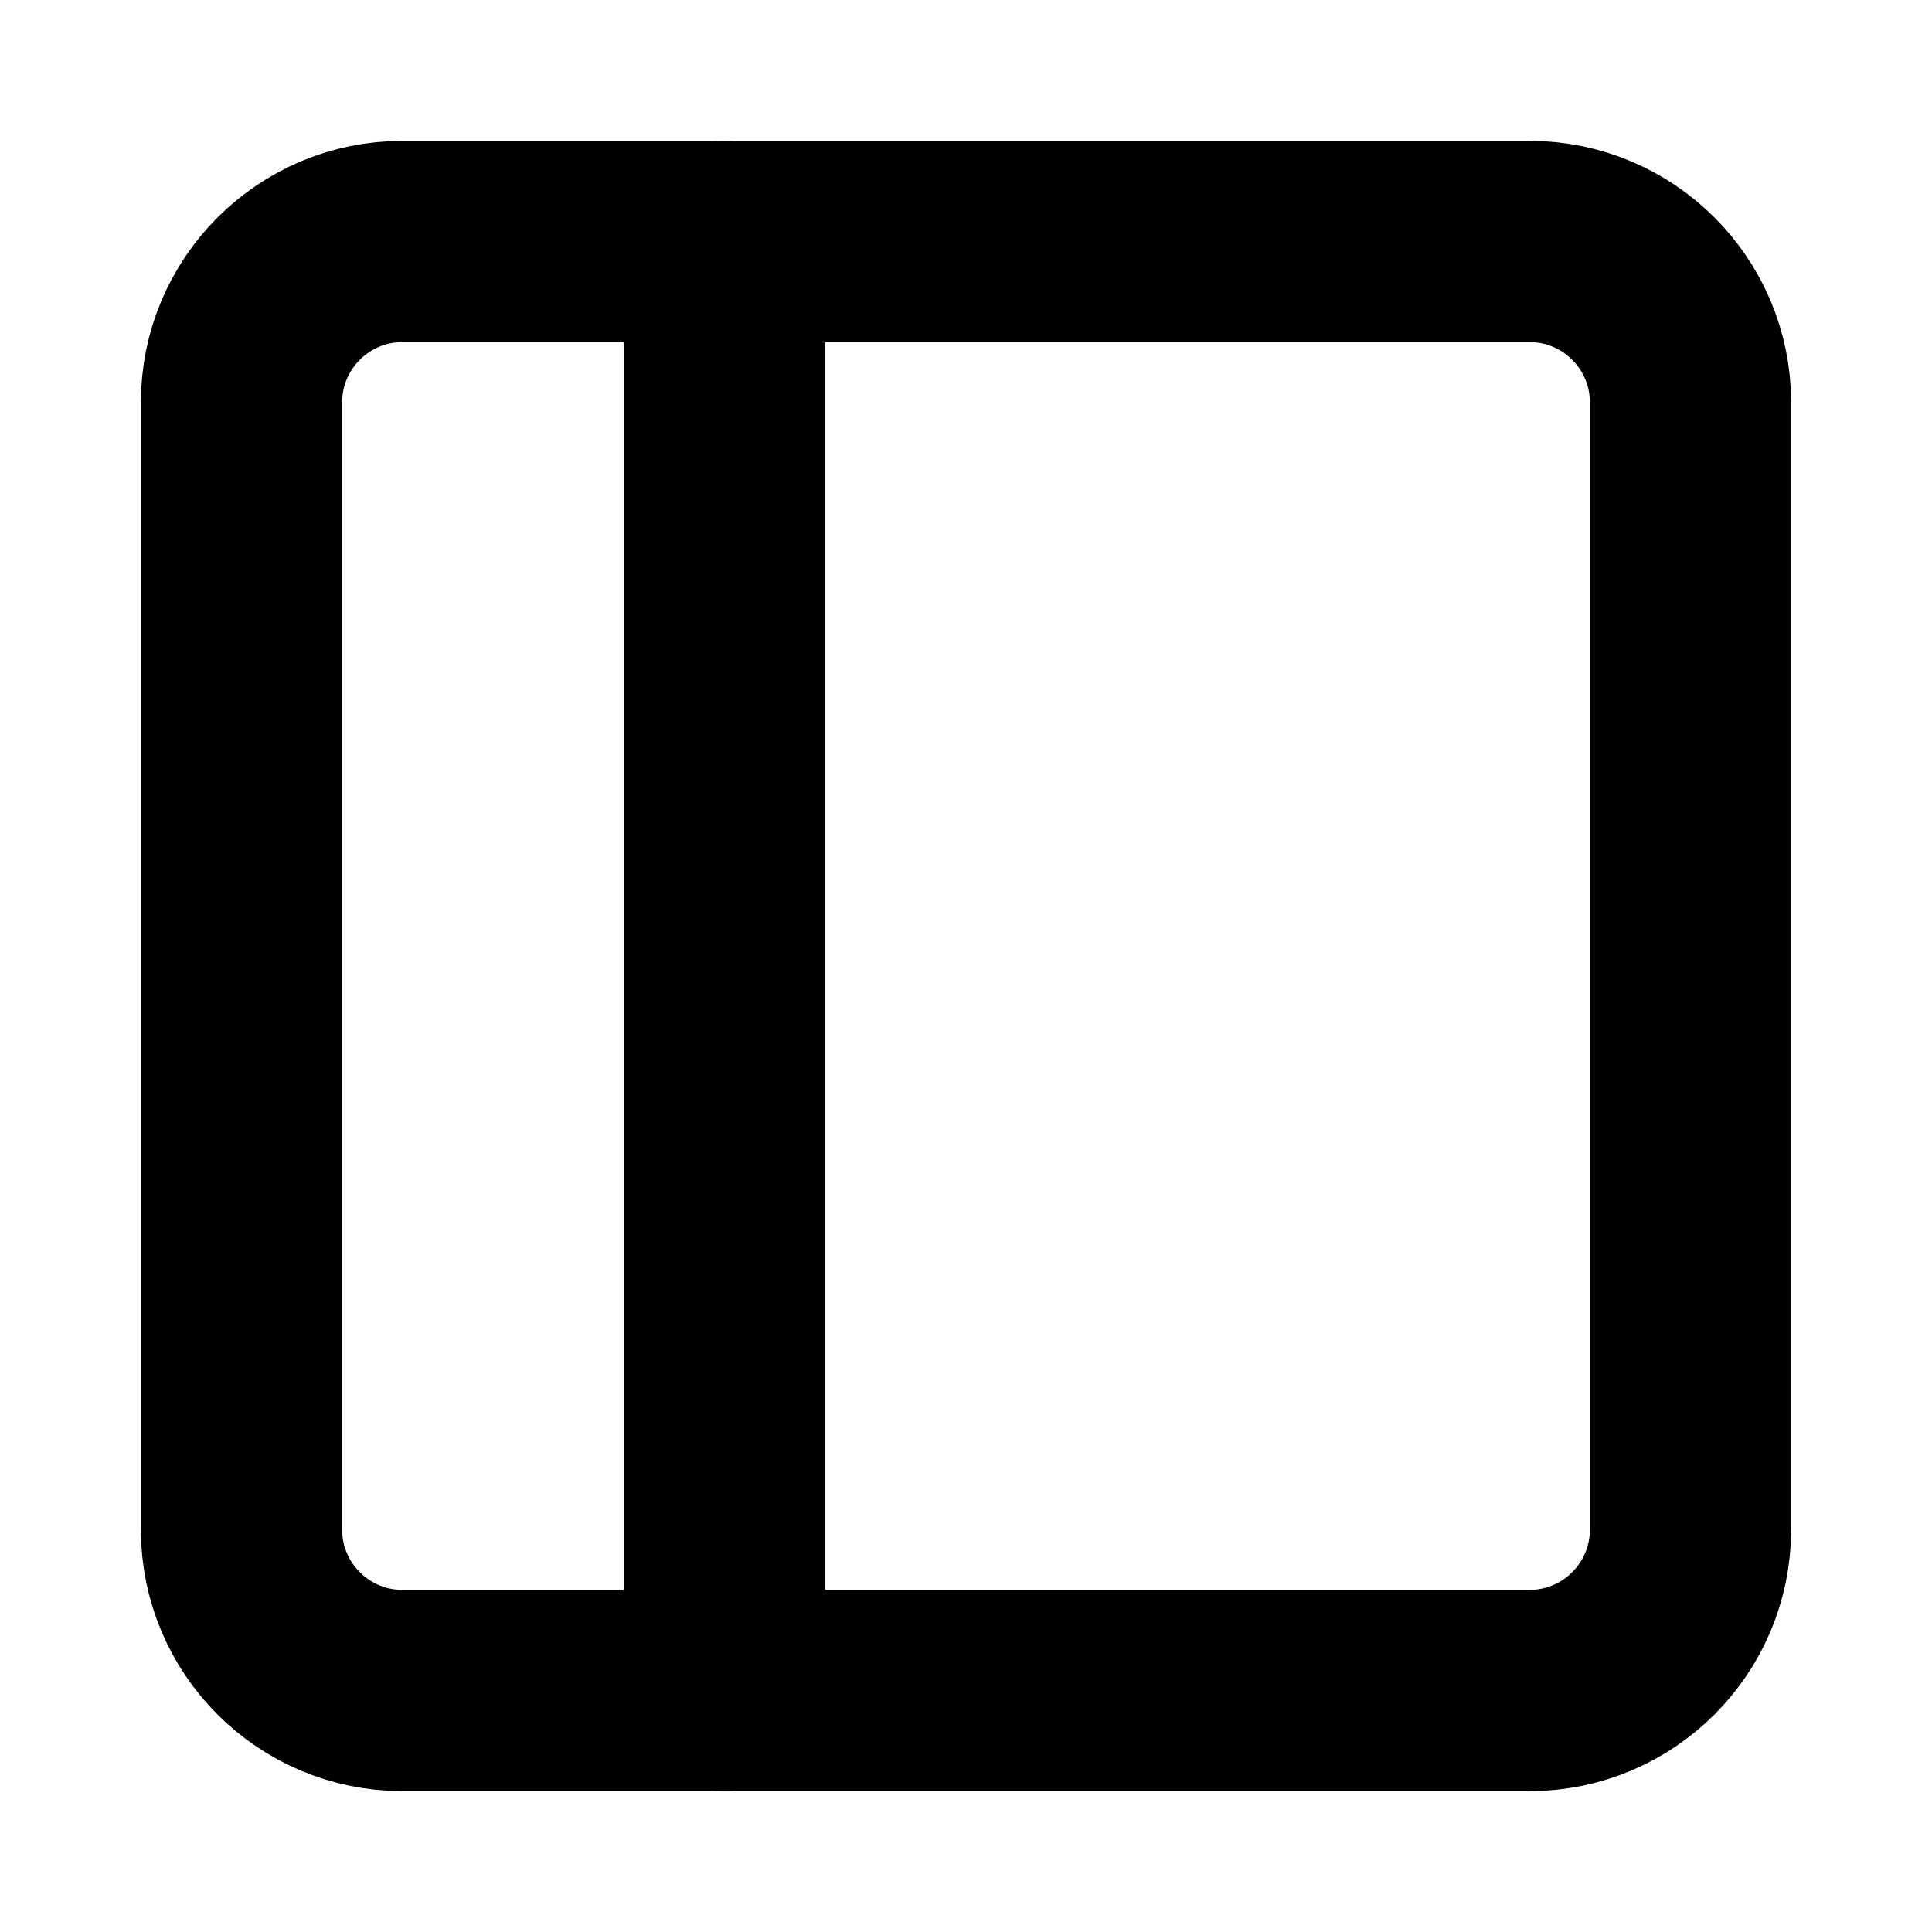
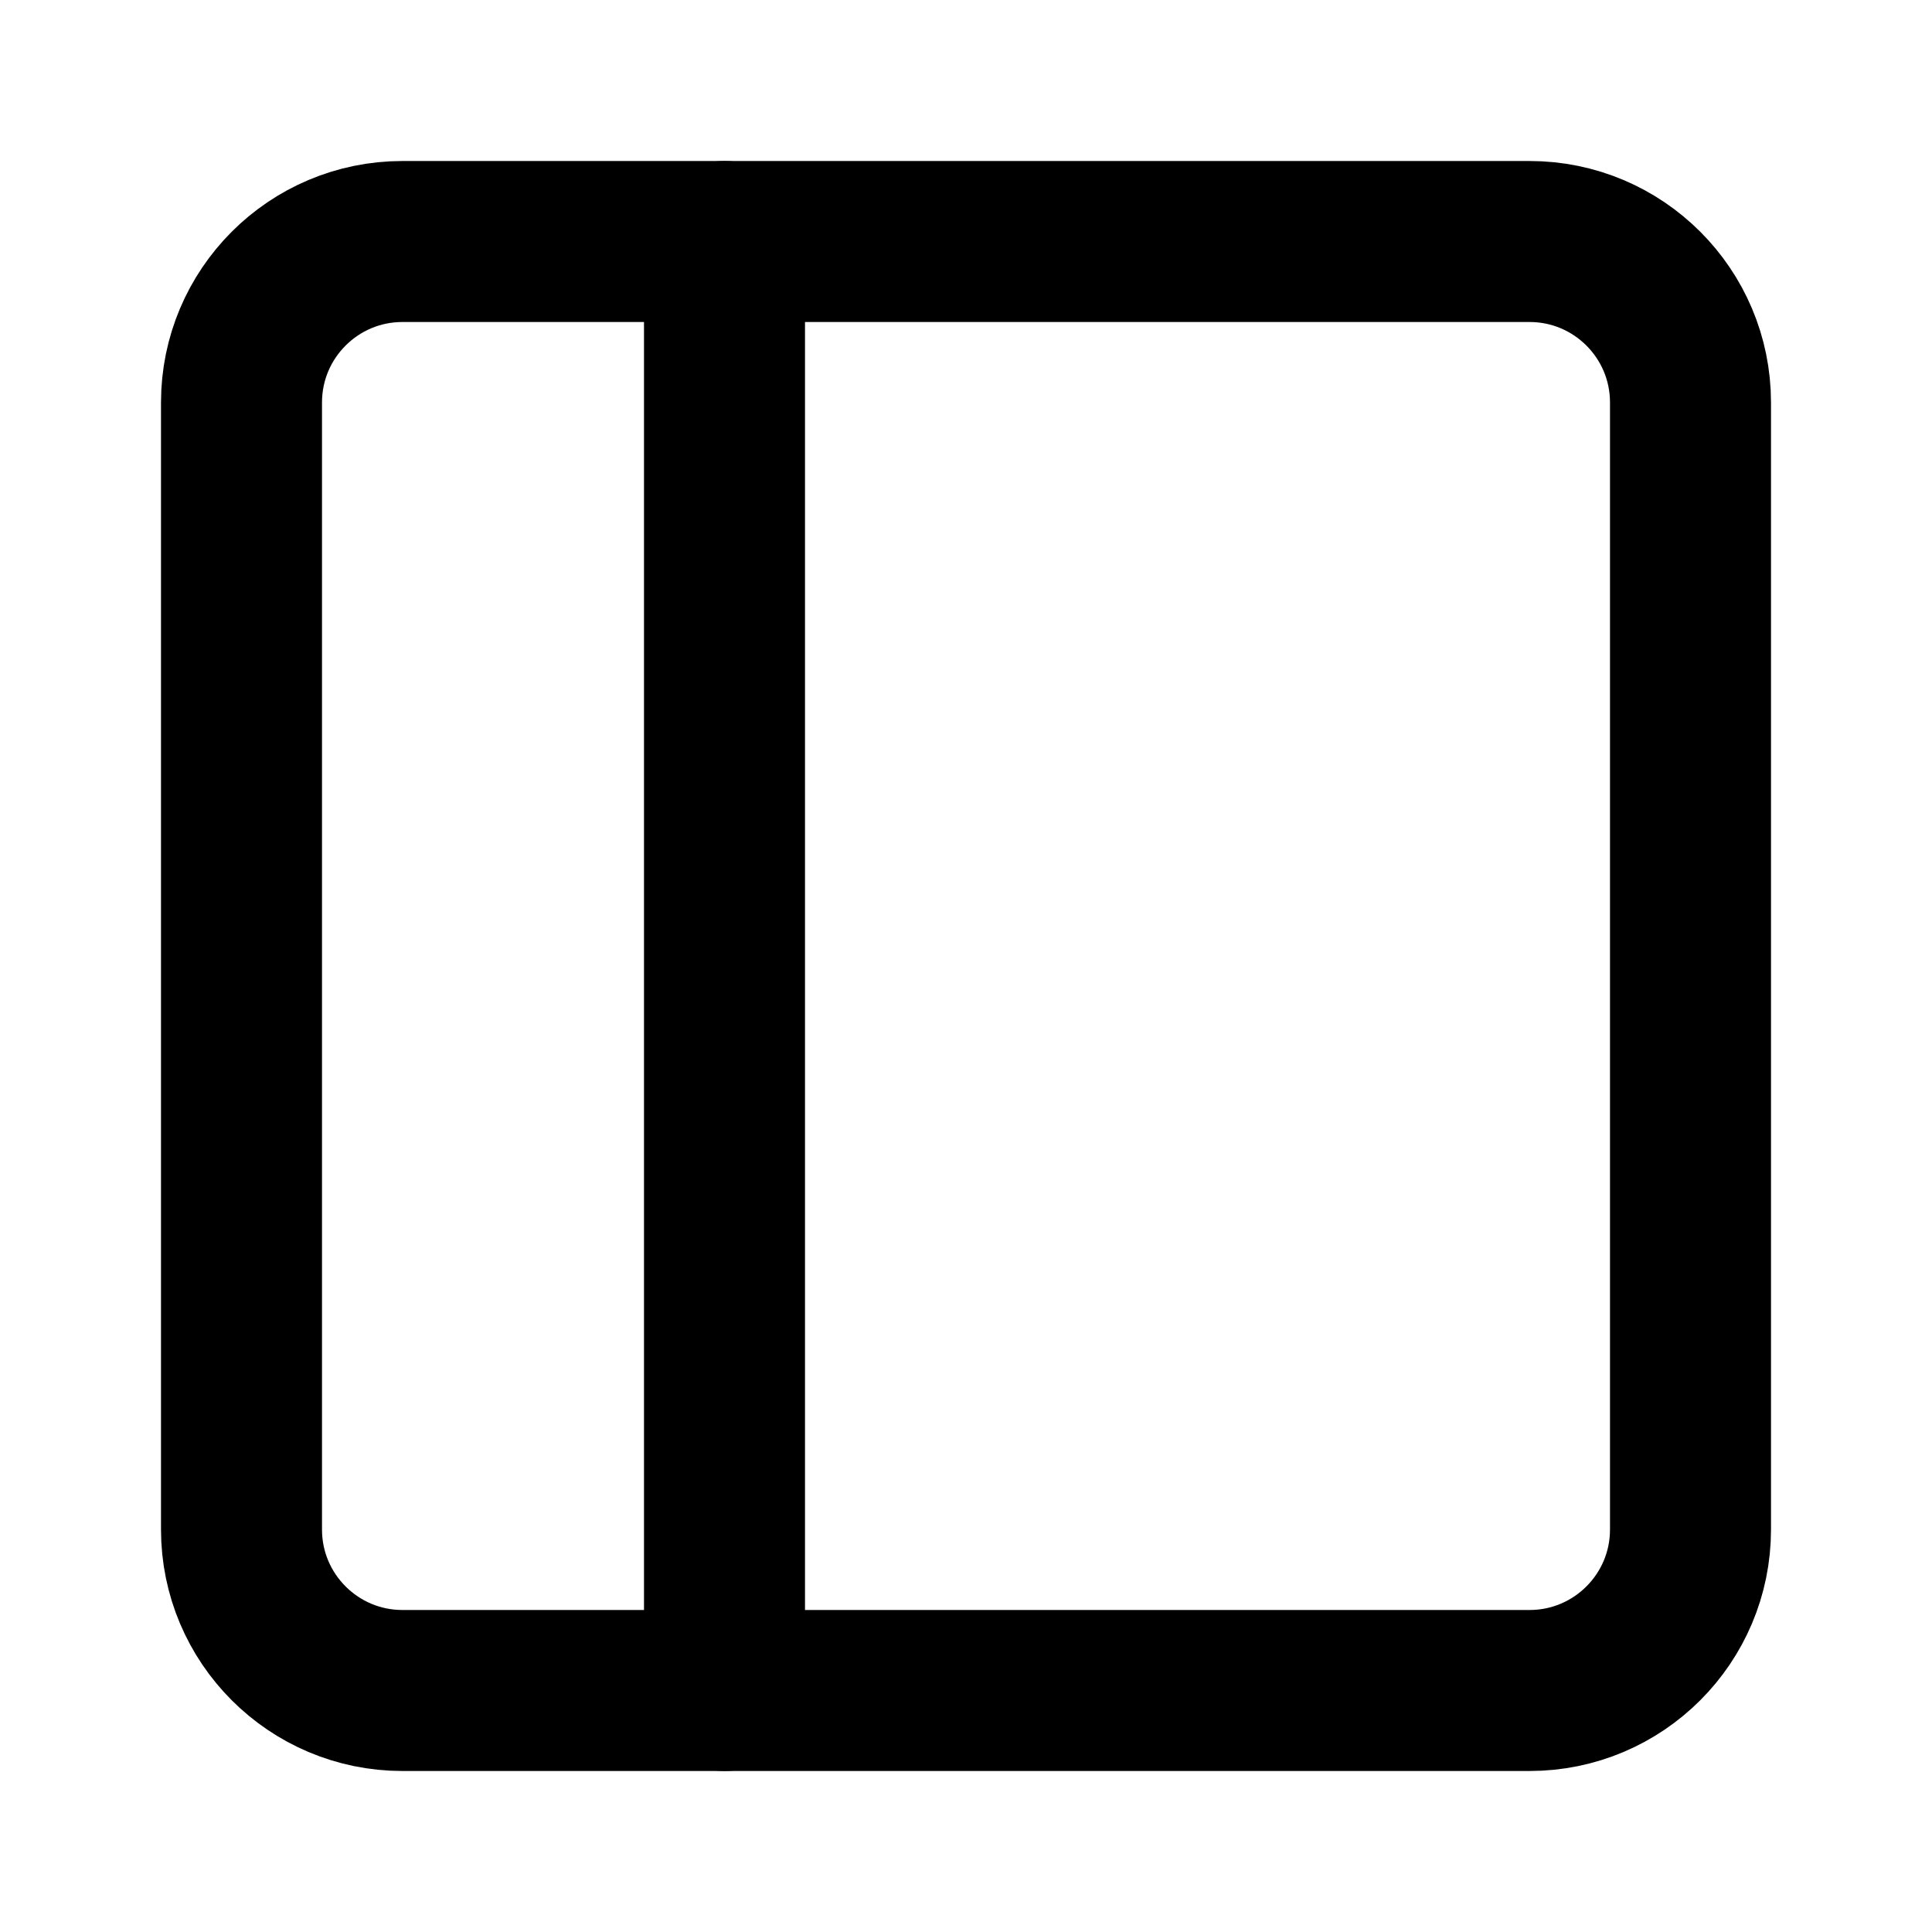
- <svg xmlns="http://www.w3.org/2000/svg" width="24" height="24" viewBox="0 0 24 24" fill="none" stroke="currentColor" stroke-width="2.5" stroke-linecap="round" stroke-linejoin="round">
+ <svg xmlns="http://www.w3.org/2000/svg" width="24" height="24" viewBox="0 0 24 24" fill="none" stroke="currentColor" stroke-width="2" stroke-linecap="round" stroke-linejoin="round">
  <rect width="18" height="18" x="3" y="3" rx="2" />
  <path d="M9 3v18" />
</svg>
